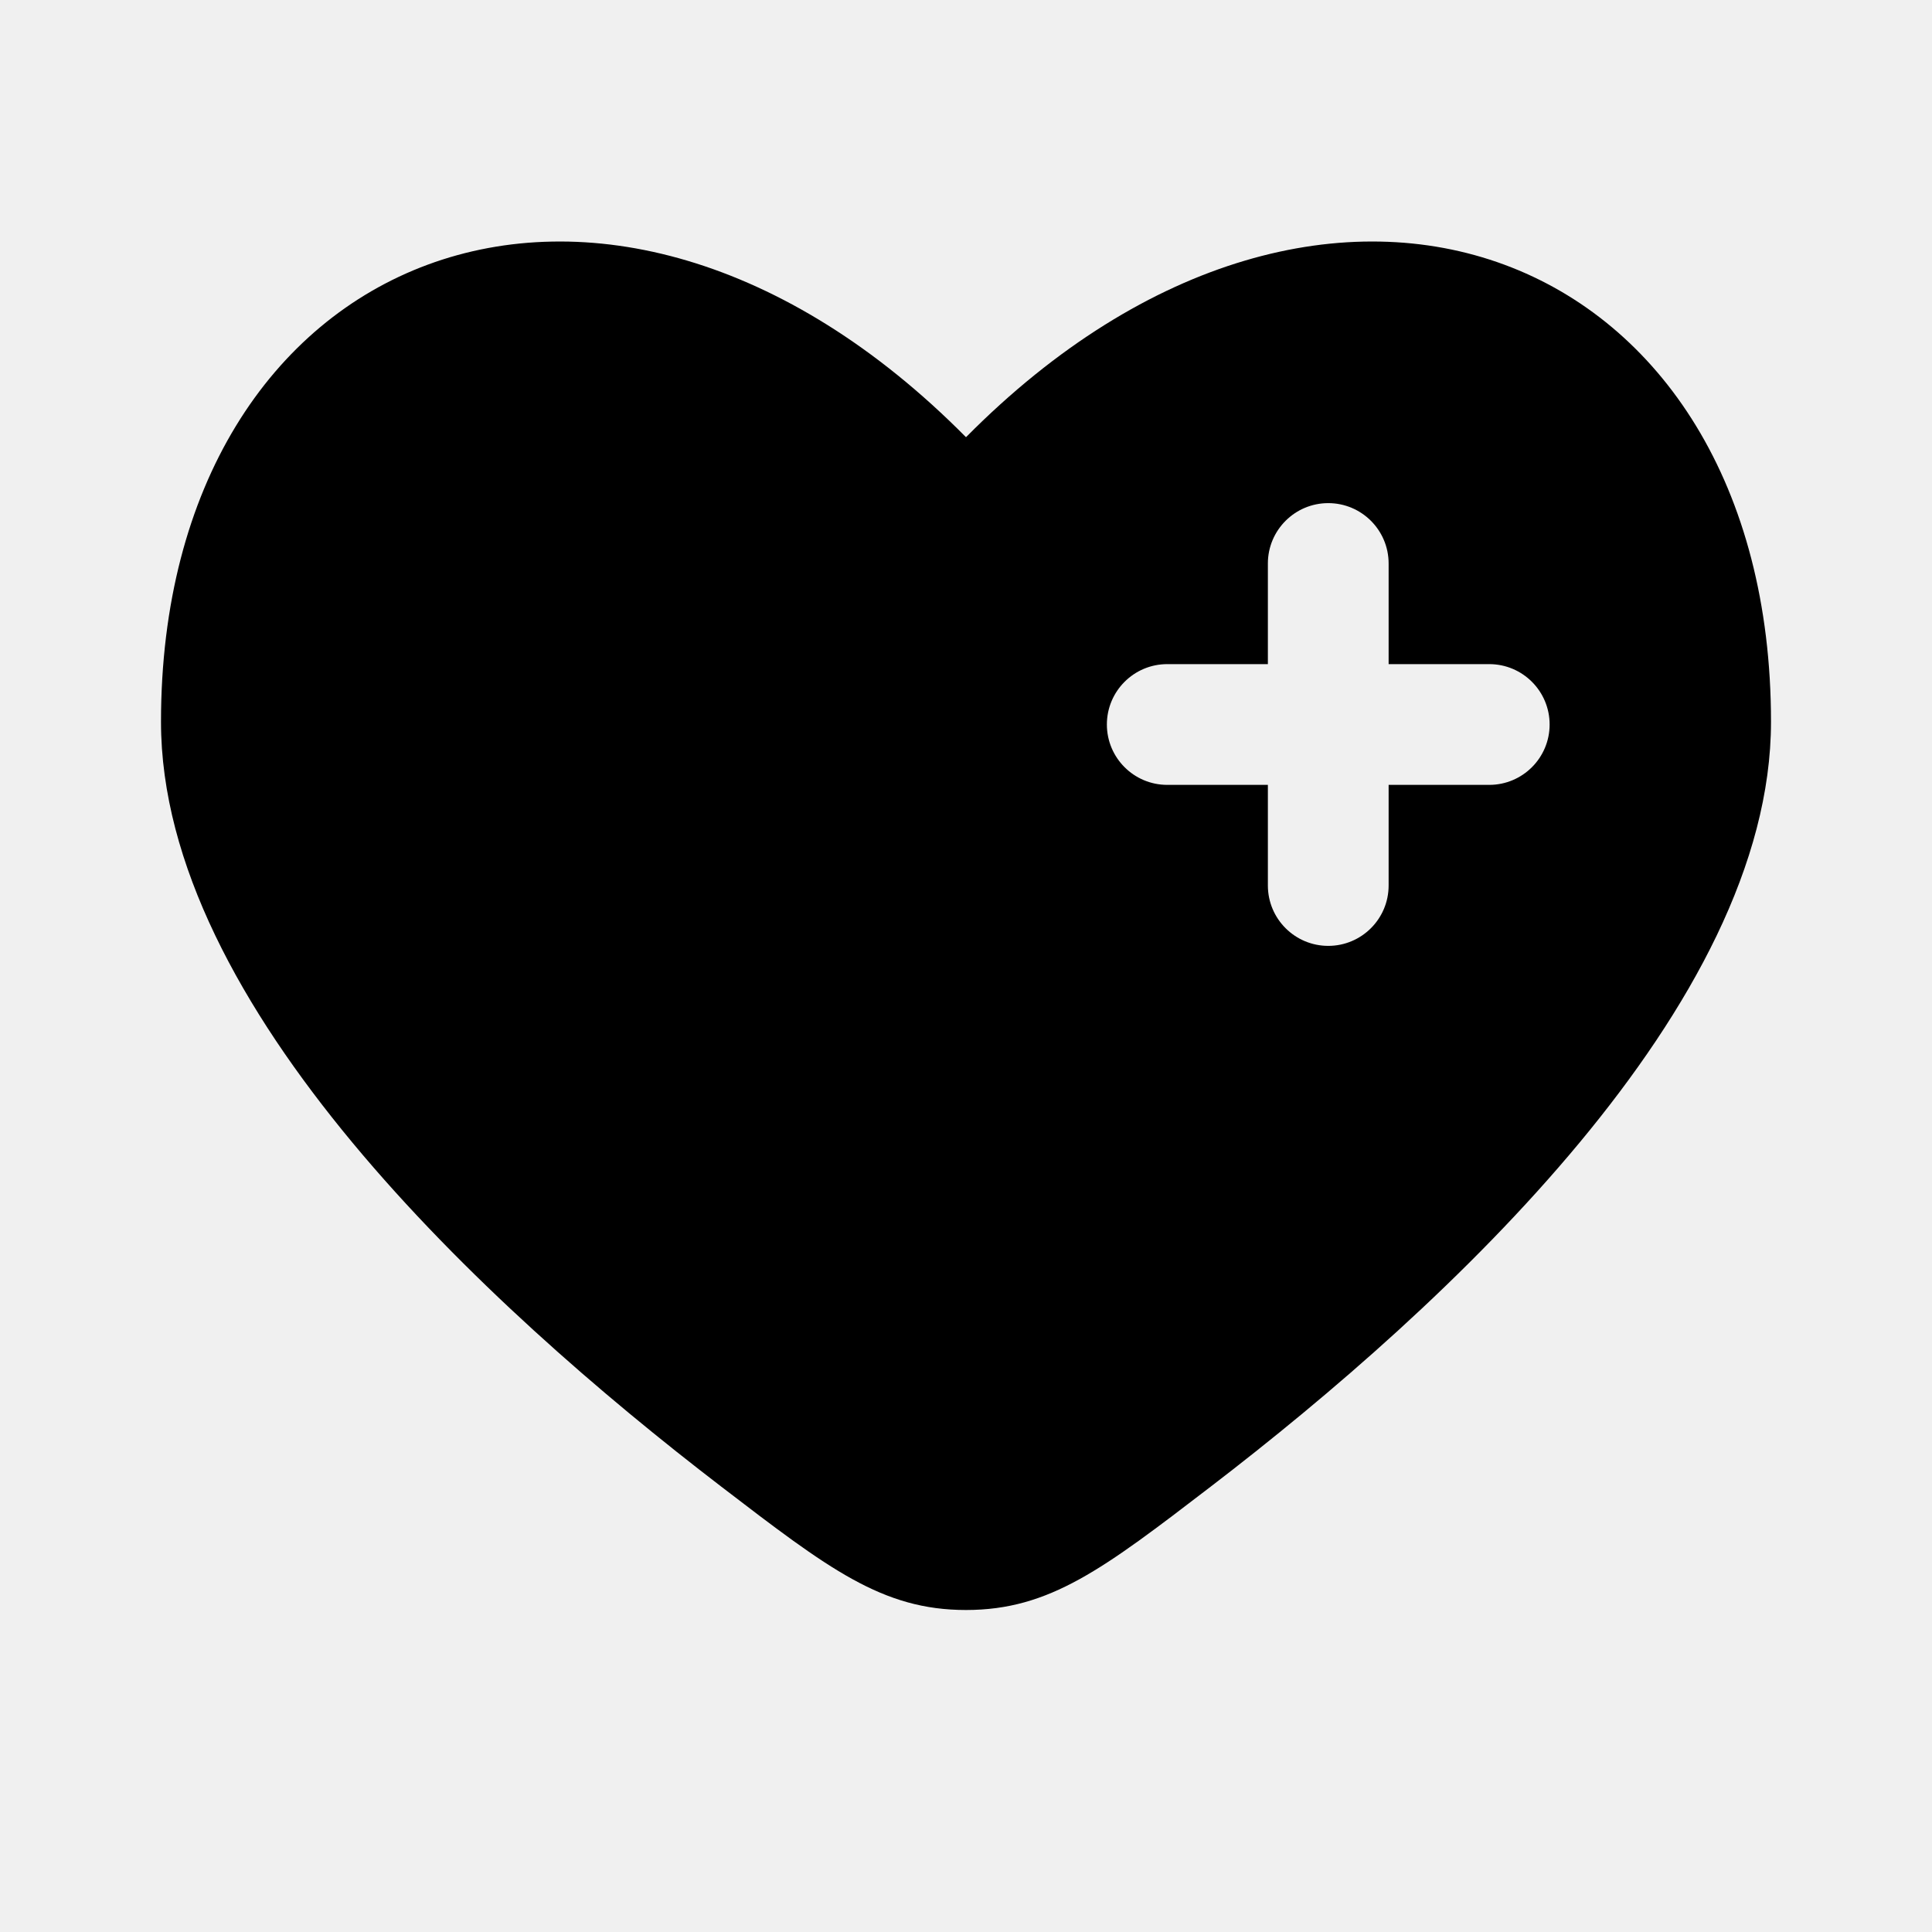
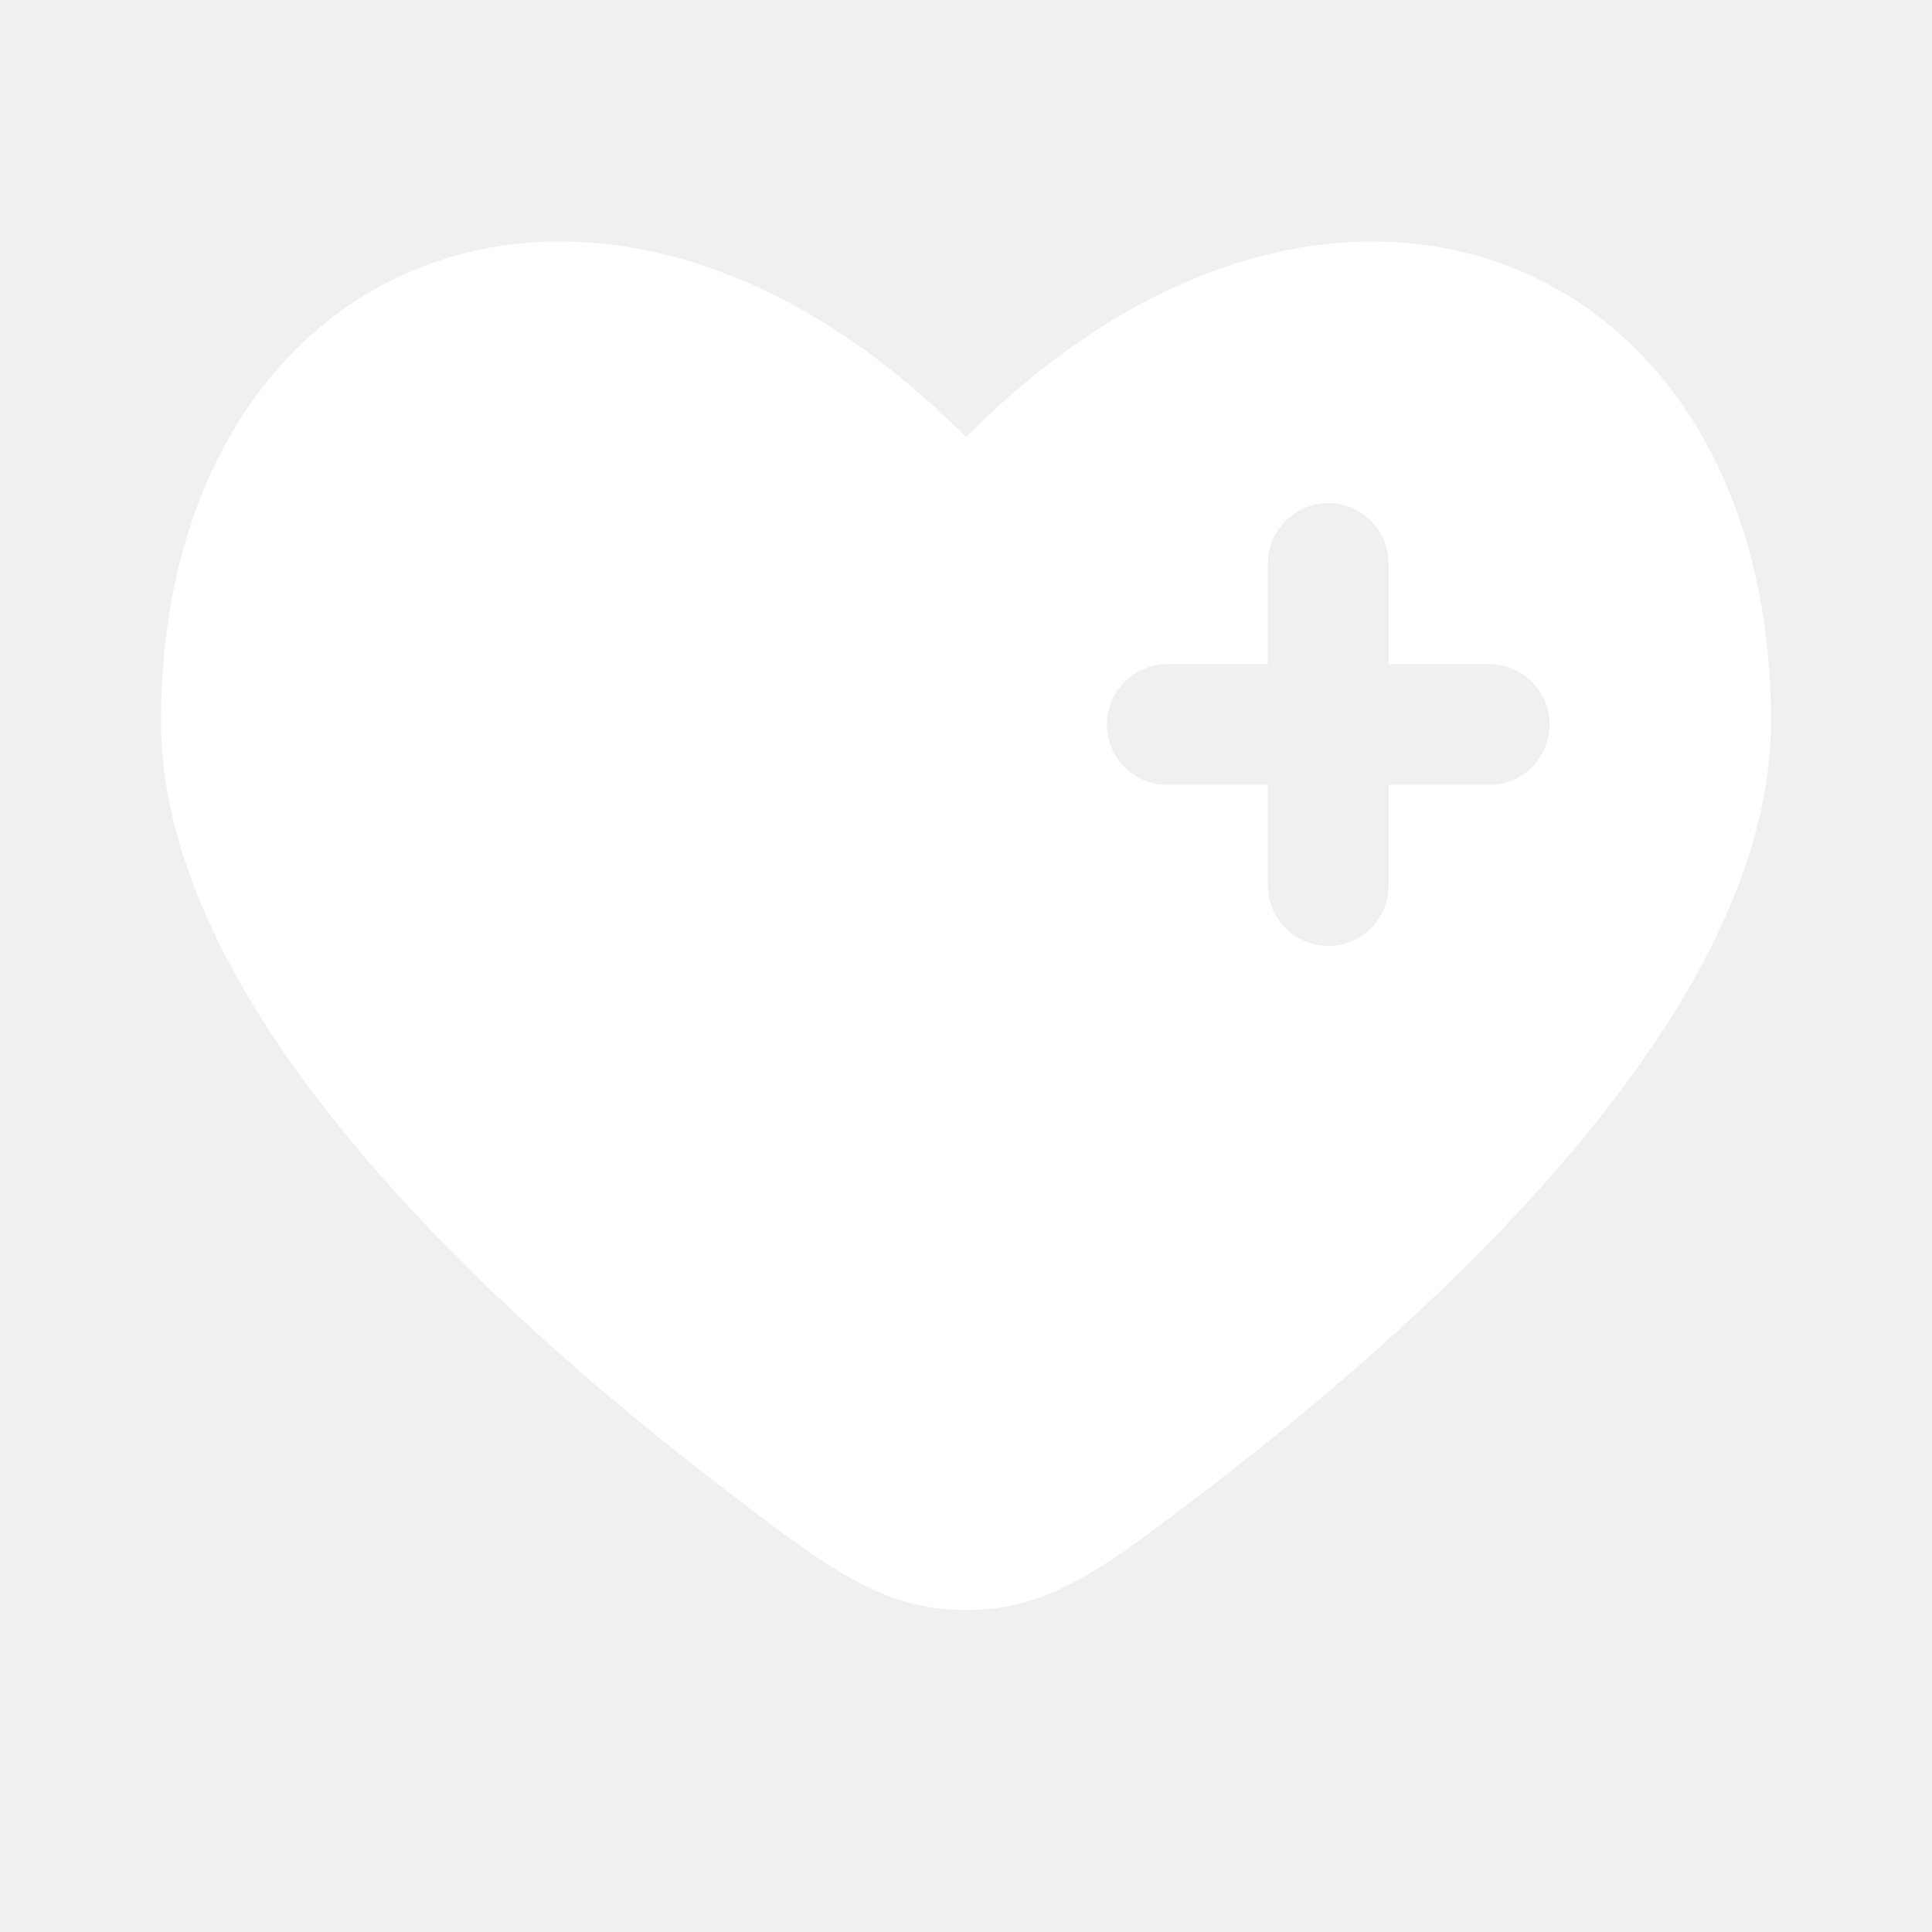
- <svg xmlns="http://www.w3.org/2000/svg" width="800px" height="800px" viewBox="0 0 24 24" fill="none">
-   <path fill-rule="evenodd" clip-rule="evenodd" d="M8.962 18.469C6.019 16.214 2 12.489 2 8.967C2 3.083 7.5 0.886 12 5.431C16.5 0.886 22 3.083 22 8.966C22 12.489 17.981 16.214 15.038 18.469C13.706 19.49 13.04 20 12 20C10.96 20 10.294 19.49 8.962 18.469ZM16.5 6.25C16.914 6.25 17.25 6.586 17.25 7V8.25H18.5C18.914 8.25 19.25 8.586 19.25 9C19.25 9.414 18.914 9.75 18.5 9.75H17.25V11C17.25 11.414 16.914 11.75 16.5 11.75C16.086 11.75 15.75 11.414 15.75 11V9.75L14.5 9.75C14.086 9.75 13.75 9.414 13.75 9C13.75 8.586 14.086 8.25 14.5 8.25H15.75V7C15.75 6.586 16.086 6.25 16.5 6.25Z" fill="#000" />
+ <svg xmlns="http://www.w3.org/2000/svg" width="800px" height="800px" viewBox="0 0 24 24" fill="#fff">
+   <path fill-rule="evenodd" clip-rule="evenodd" d="M8.962 18.469C6.019 16.214 2 12.489 2 8.967C2 3.083 7.5 0.886 12 5.431C16.5 0.886 22 3.083 22 8.966C22 12.489 17.981 16.214 15.038 18.469C13.706 19.49 13.04 20 12 20C10.96 20 10.294 19.49 8.962 18.469ZM16.5 6.25C16.914 6.25 17.25 6.586 17.25 7V8.25H18.5C18.914 8.25 19.25 8.586 19.25 9C19.25 9.414 18.914 9.75 18.5 9.75H17.25V11C17.25 11.414 16.914 11.75 16.5 11.75C16.086 11.75 15.75 11.414 15.75 11V9.75L14.5 9.75C14.086 9.75 13.75 9.414 13.75 9C13.75 8.586 14.086 8.25 14.5 8.25H15.75V7C15.75 6.586 16.086 6.25 16.5 6.25Z" />
</svg>
